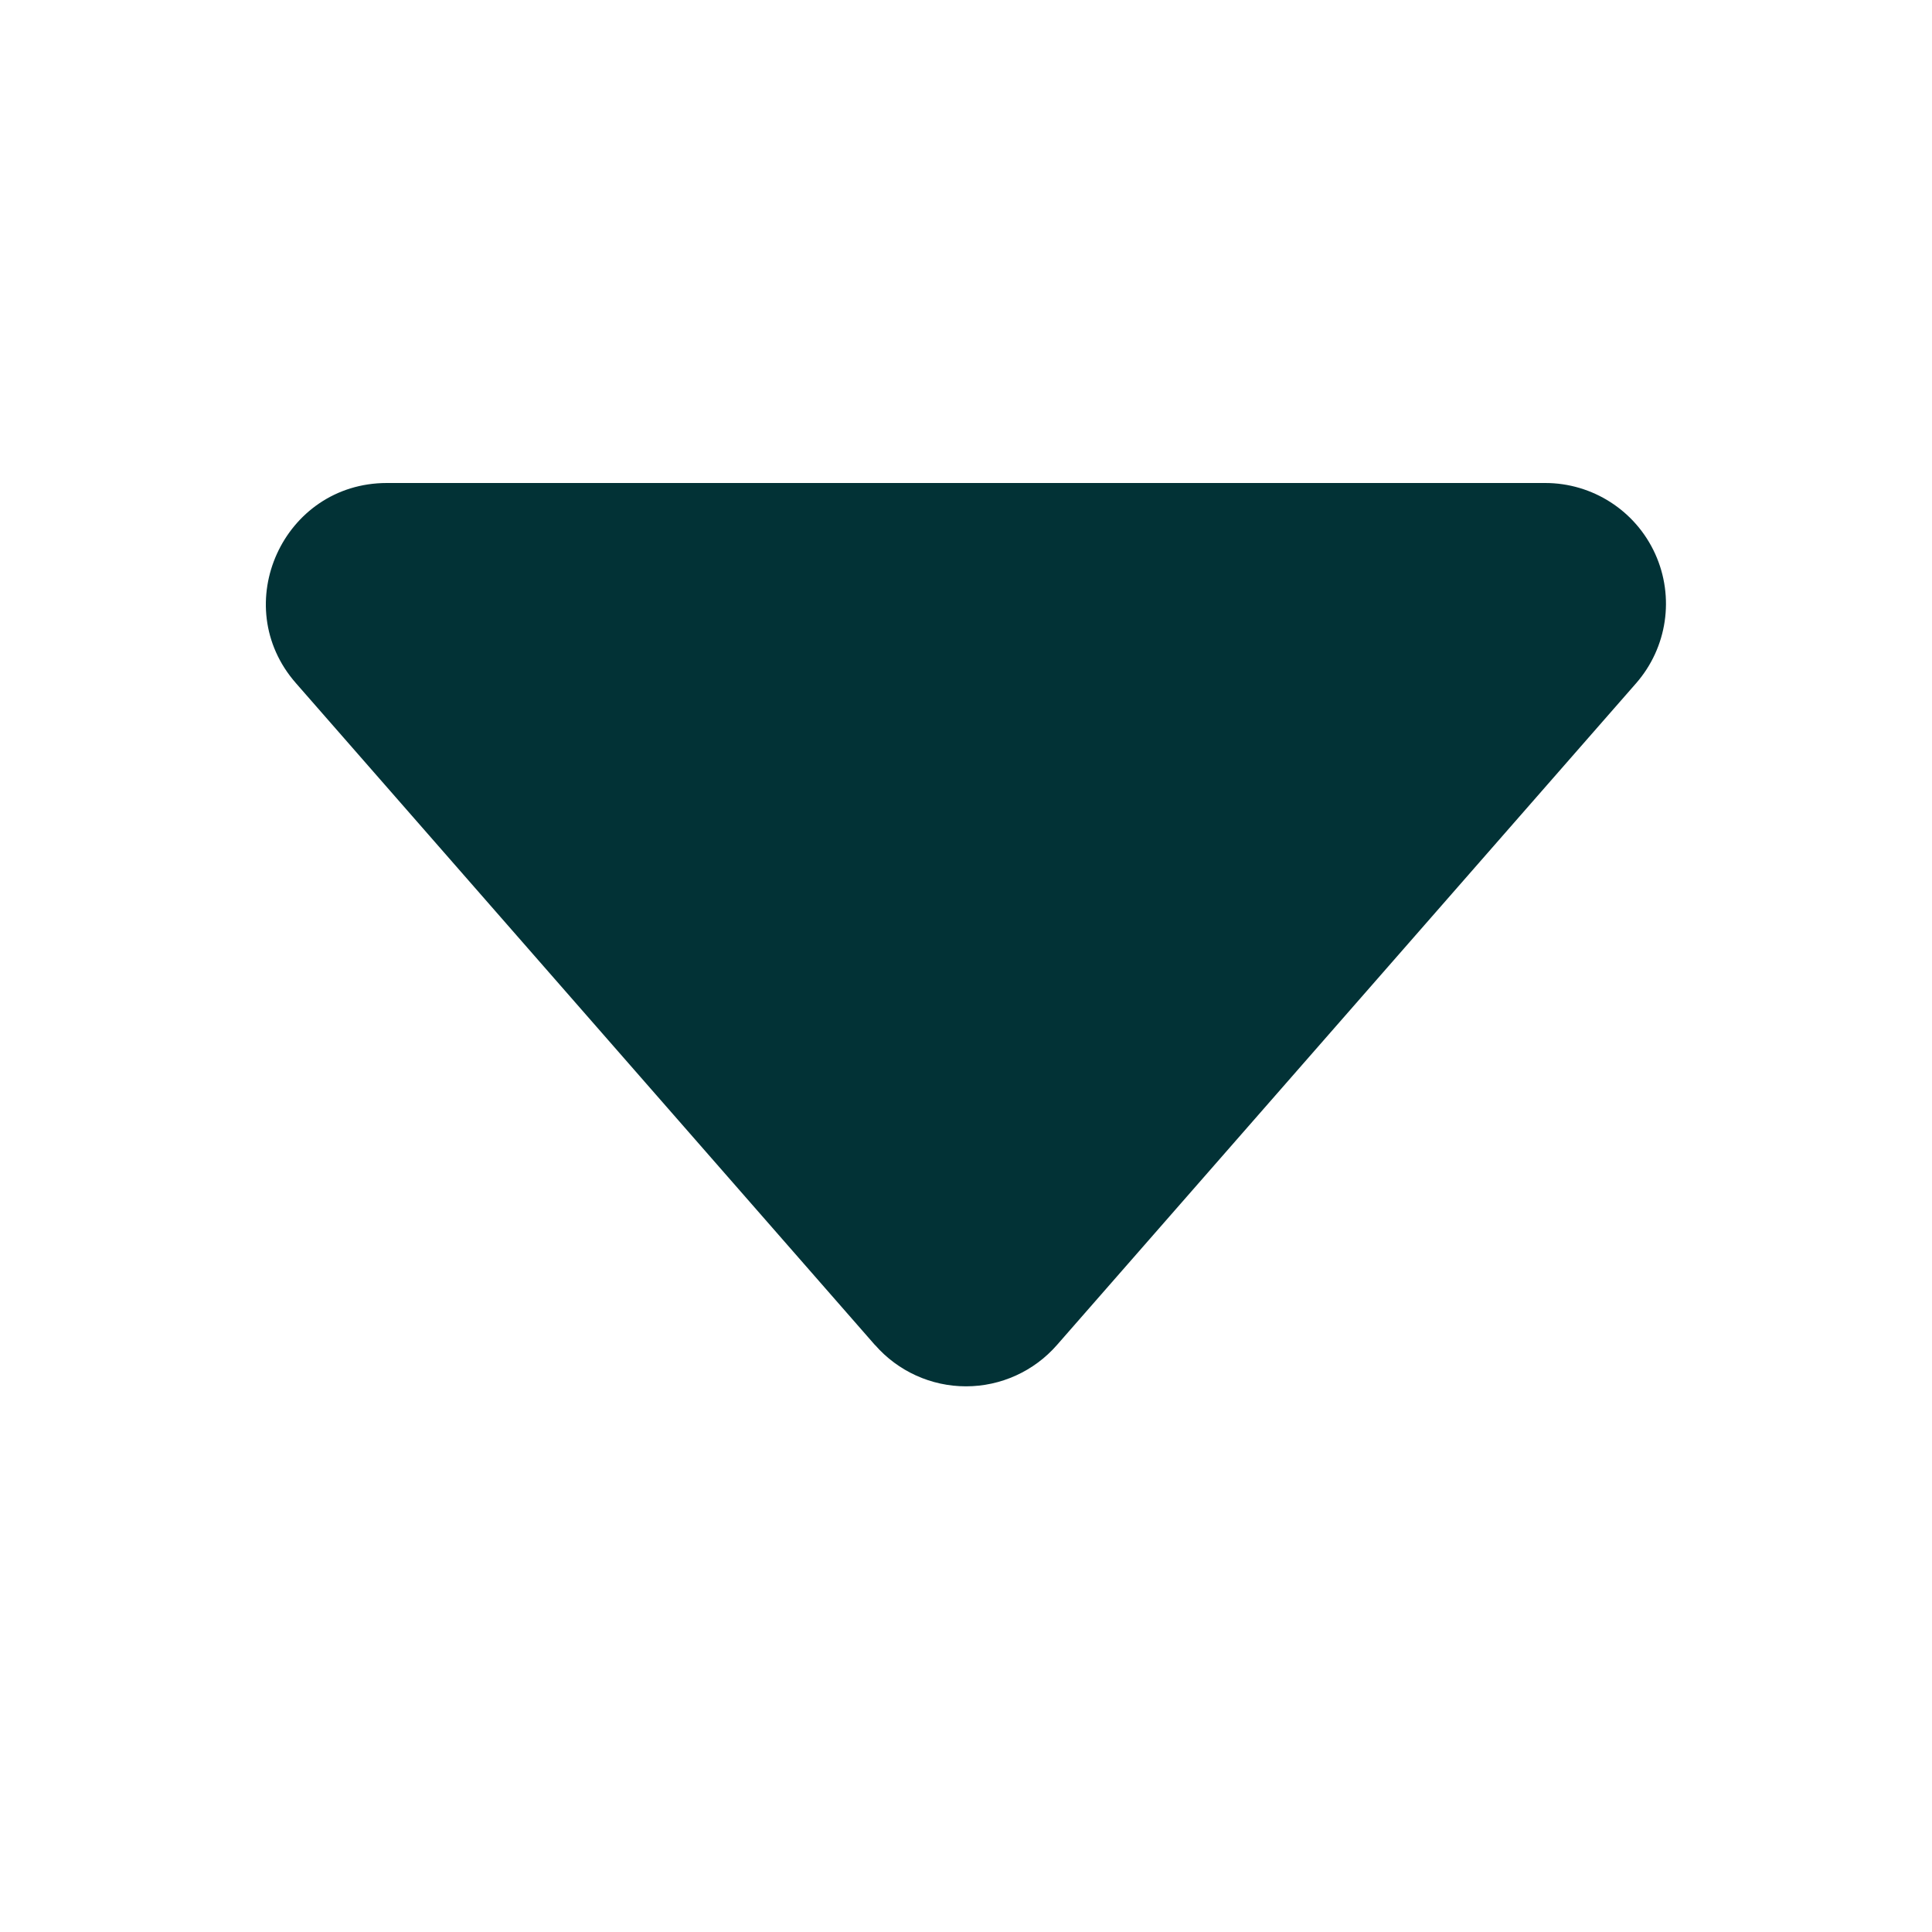
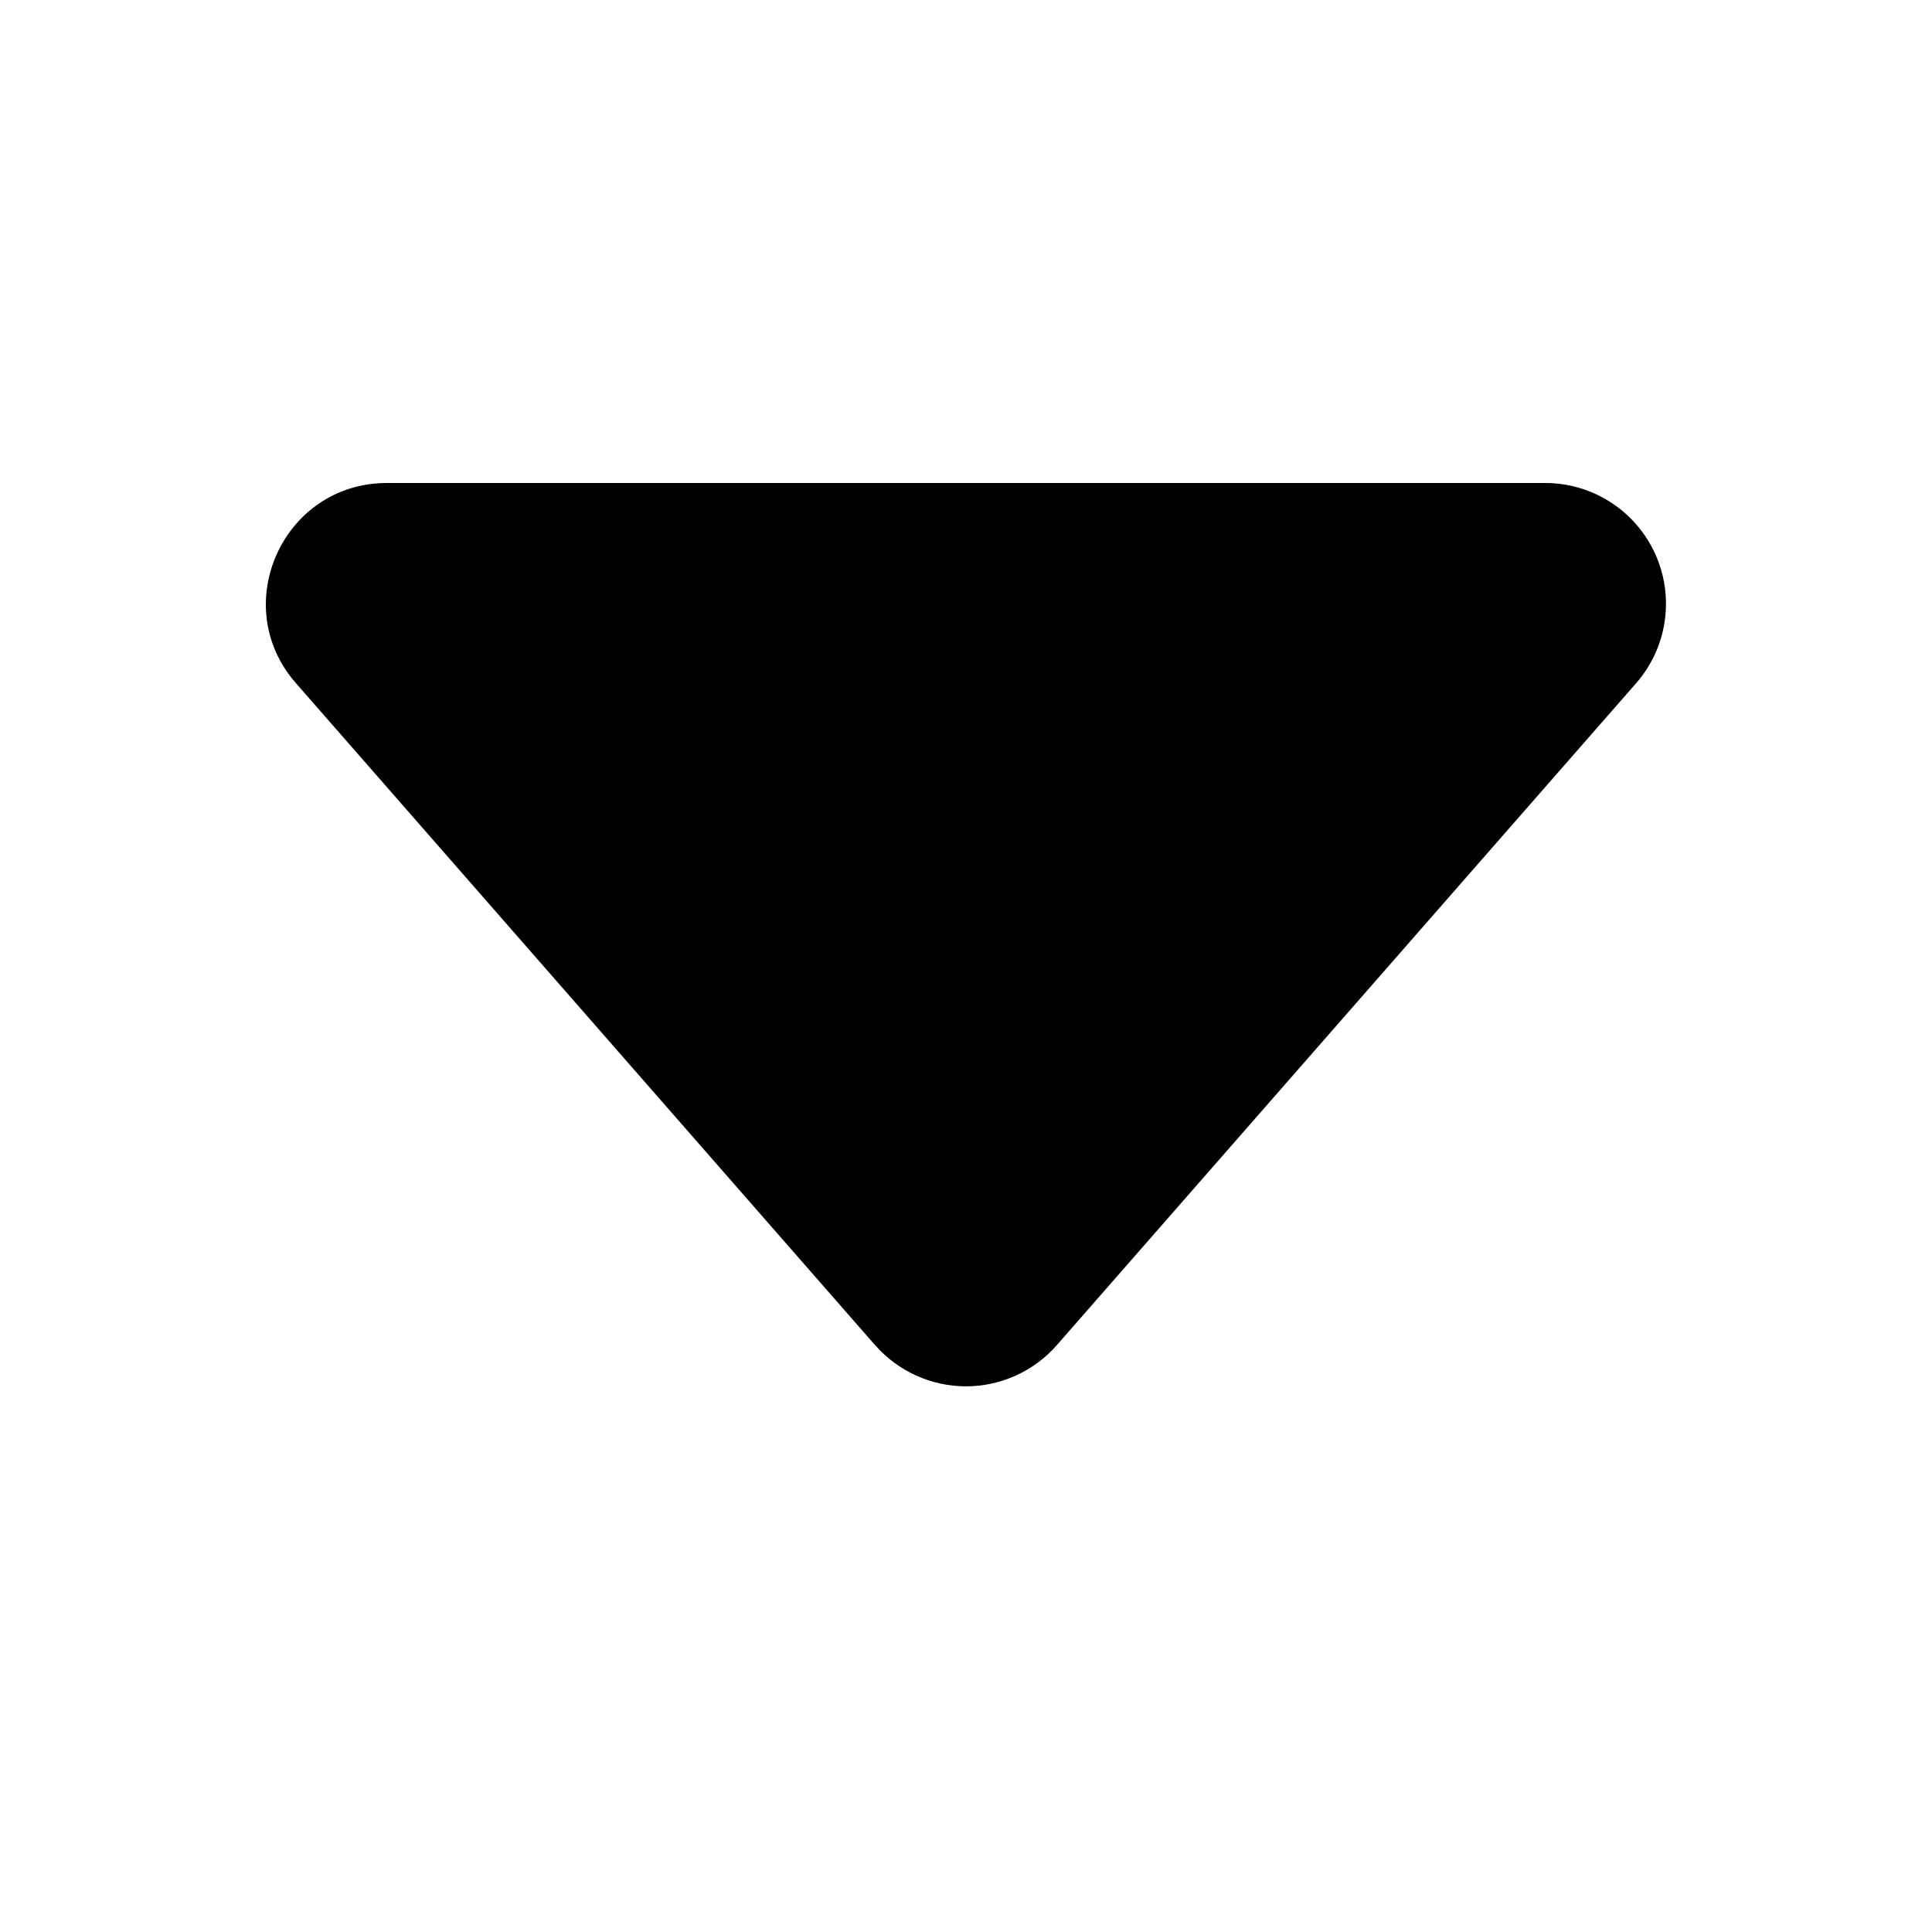
- <svg xmlns="http://www.w3.org/2000/svg" width="16" height="16" fill="hsl(185deg 92% 11%)" class="bi bi-caret-down-fill" viewBox="0 0 16 16">
+ <svg xmlns="http://www.w3.org/2000/svg" width="16" height="16" fill="currentColor" class="bi bi-caret-down-fill" viewBox="0 0 16 16">
  <path d="M7.247 11.14 2.451 5.658C1.885 5.013 2.345 4 3.204 4h9.592a1 1 0 0 1 .753 1.659l-4.796 5.48a1 1 0 0 1-1.506 0z" />
</svg>
